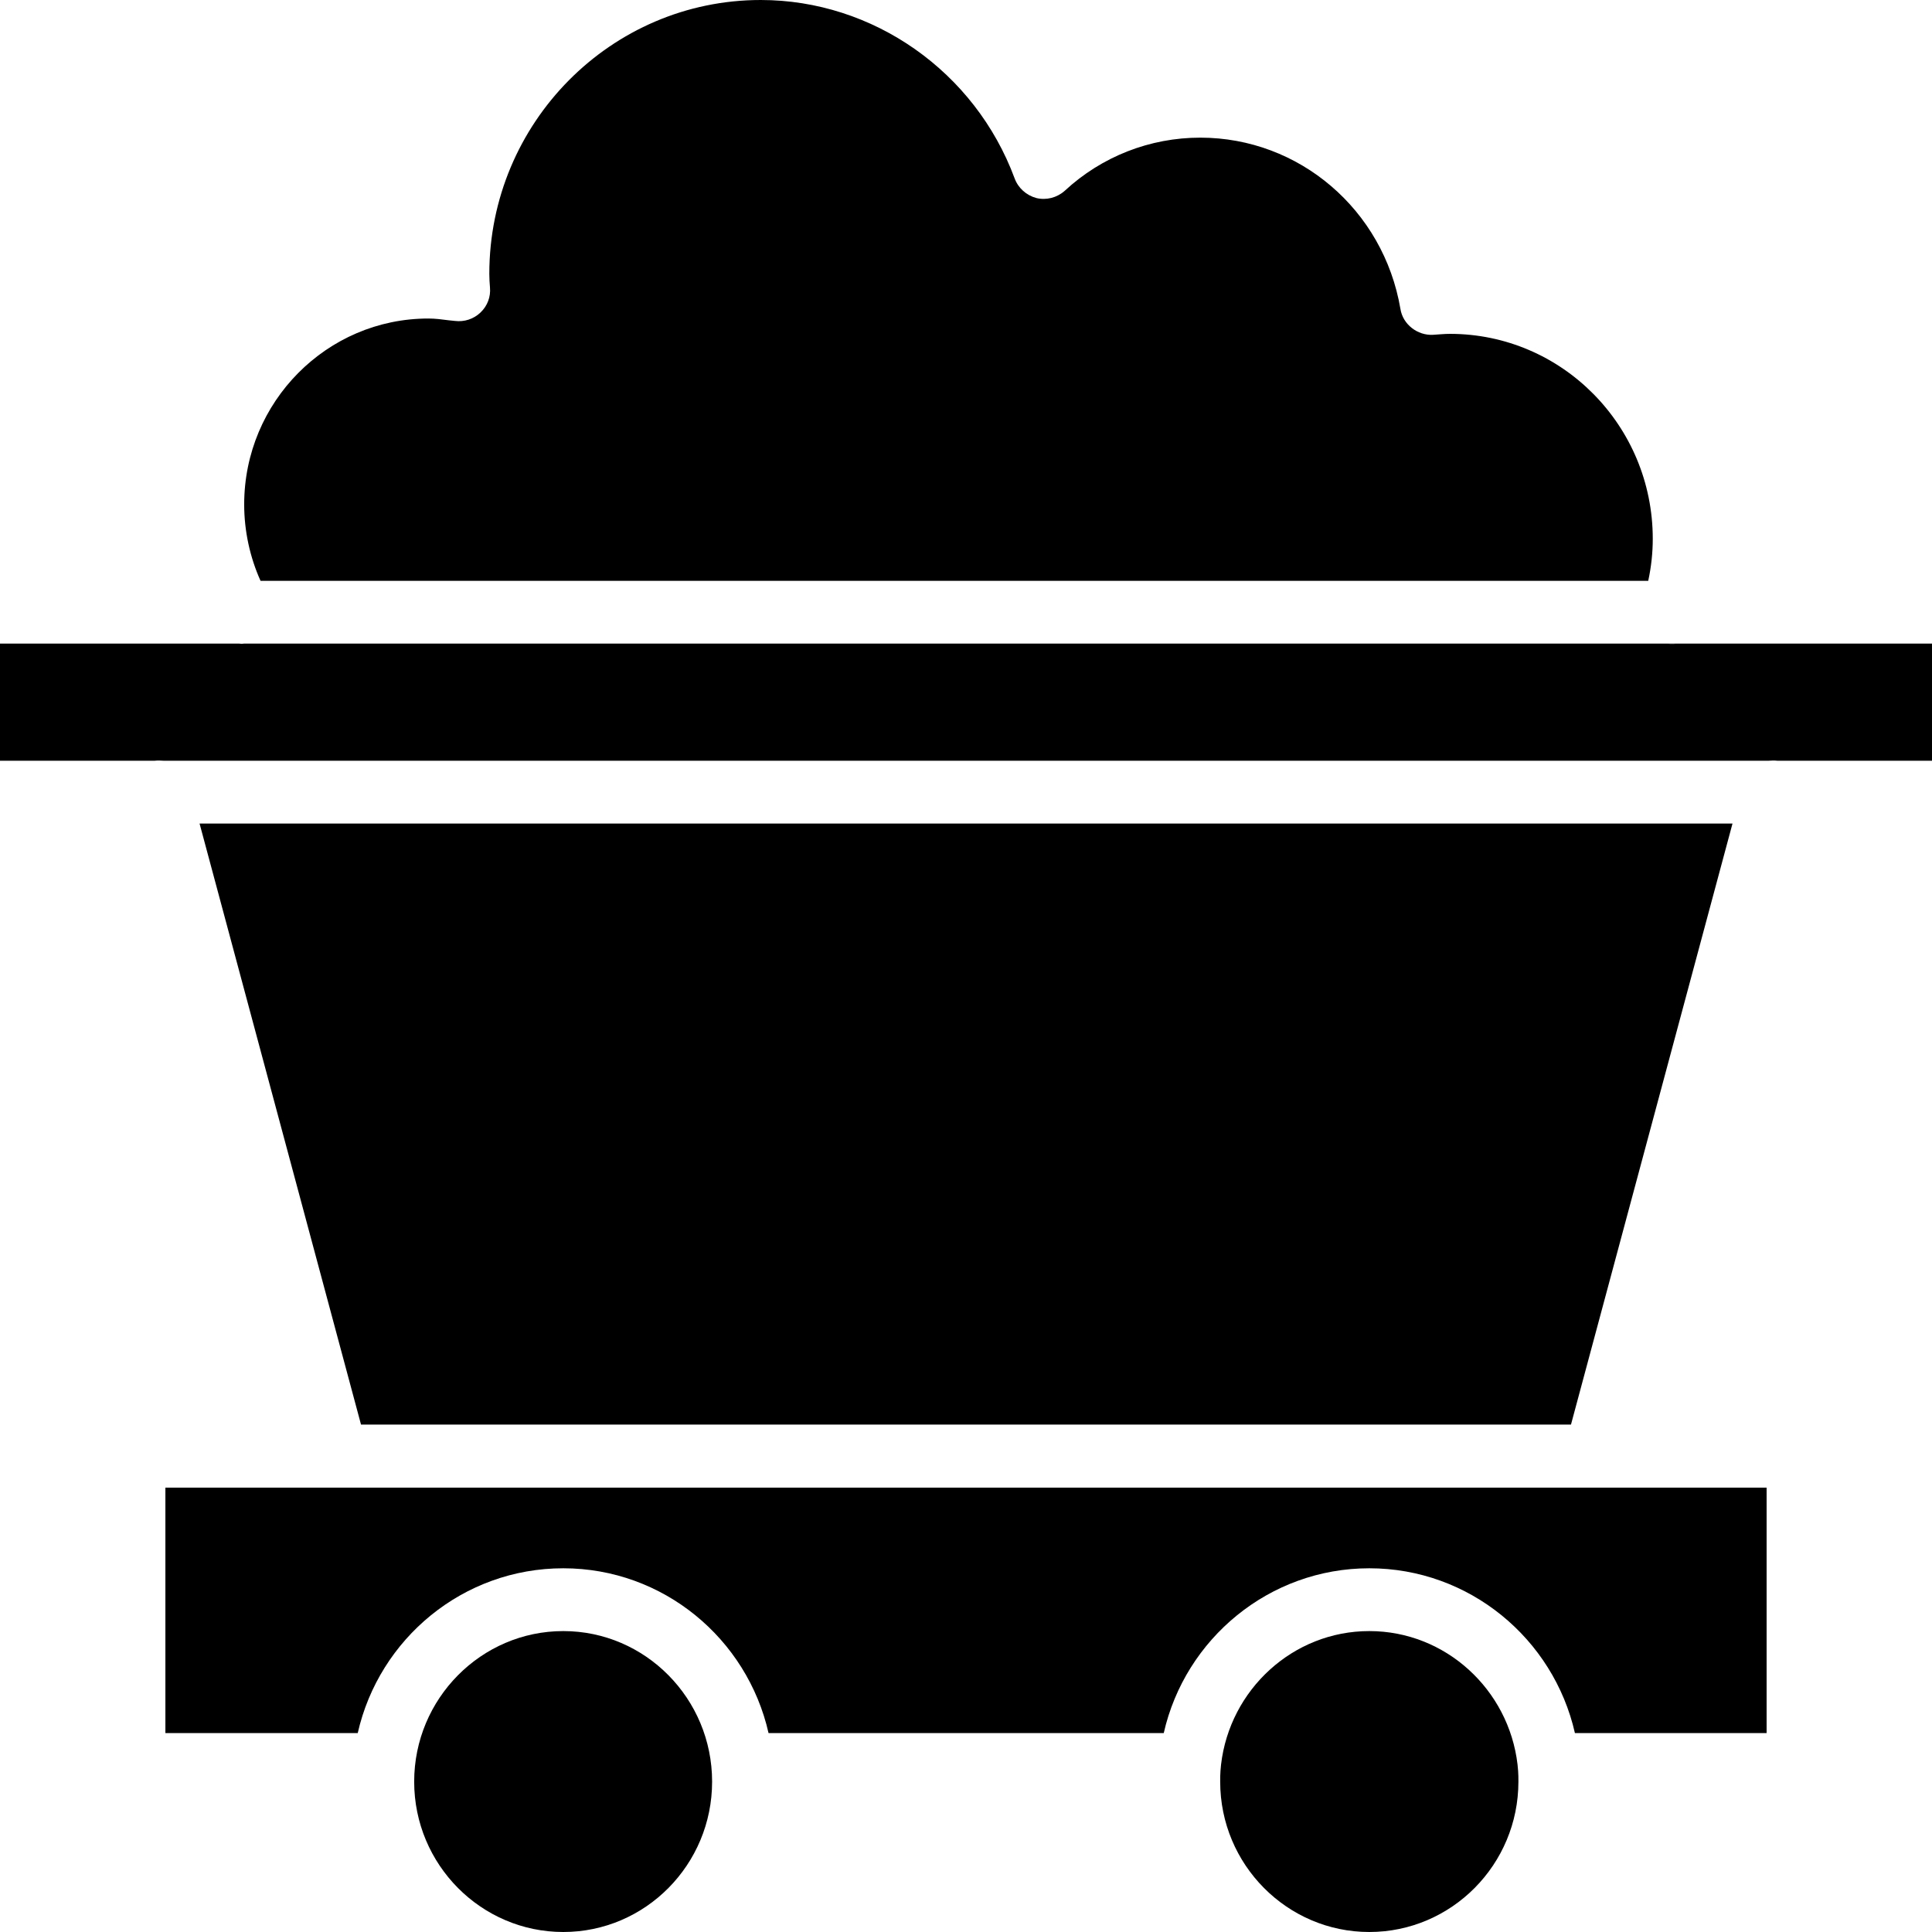
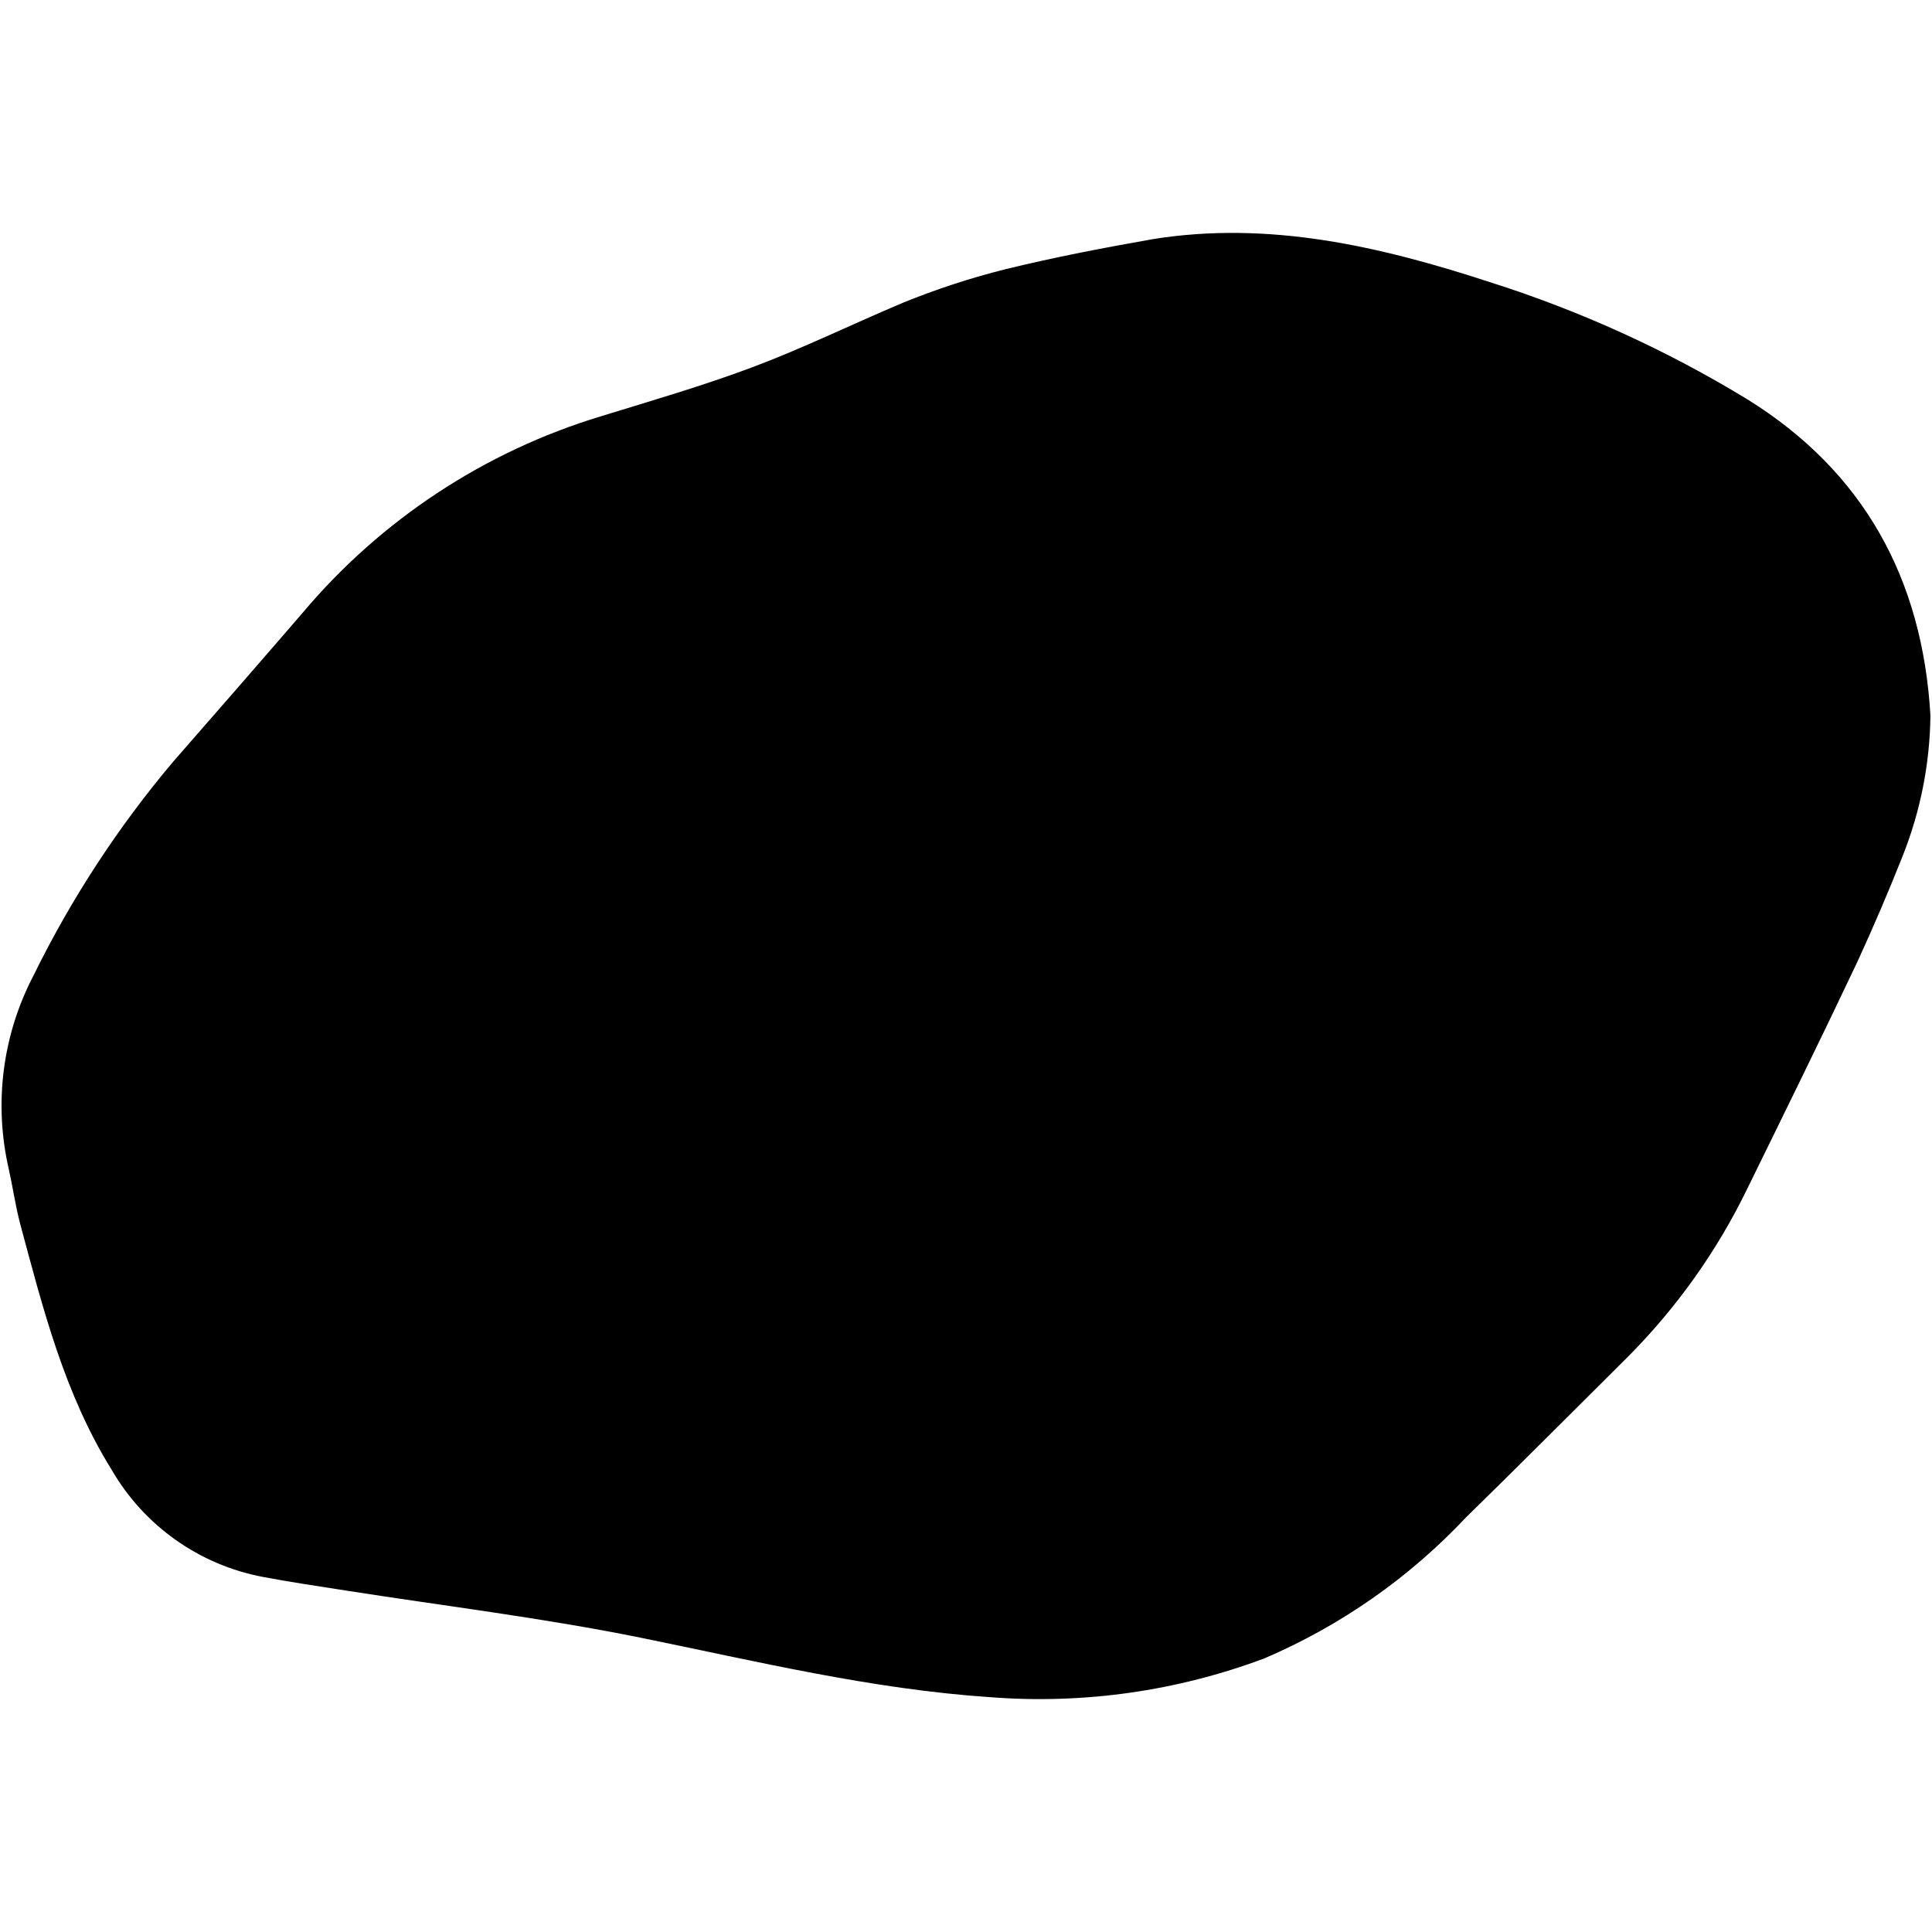
- <svg xmlns="http://www.w3.org/2000/svg" width="26.458" height="26.458" viewBox="0 0 26.458 26.458" version="1.1" id="svg1">
+ <svg xmlns="http://www.w3.org/2000/svg" width="90" height="90" viewBox="0 0 90 90" version="1.1" id="svg1">
  <defs id="defs1" />
-   <path d="M 9.752 24.399 C 9.752 25.536 8.838 26.458 7.714 26.458 C 6.59 26.458 5.672 25.536 5.672 24.399 C 5.672 23.263 6.59 22.337 7.714 22.337 C 8.838 22.337 9.752 23.263 9.752 24.399 Z" id="path1" style="fill:#000000" />
-   <path d="M 20.794 24.399 C 20.794 25.536 19.877 26.458 18.752 26.458 C 17.628 26.458 16.71 25.536 16.71 24.399 C 16.71 24.346 16.71 24.3 16.714 24.251 C 16.718 24.222 16.718 24.193 16.722 24.164 C 16.842 23.139 17.706 22.337 18.752 22.337 C 19.798 22.337 20.662 23.139 20.782 24.164 C 20.786 24.193 20.786 24.222 20.79 24.251 C 20.794 24.3 20.794 24.346 20.794 24.399 Z" id="path2" style="fill:#000000" />
-   <path d="M 24.193 20.373 L 24.193 23.734 L 21.568 23.734 C 21.274 22.44 20.121 21.477 18.752 21.477 C 17.384 21.477 16.23 22.44 15.937 23.734 L 10.525 23.734 C 10.232 22.44 9.082 21.477 7.714 21.477 C 6.342 21.477 5.192 22.44 4.899 23.734 L 2.265 23.734 L 2.265 20.373 Z" id="path3" style="fill:#000000" />
-   <path d="M 26.458 8.814 L 26.458 10.418 L 24.341 10.418 C 24.304 10.414 24.259 10.414 24.218 10.418 L 2.241 10.418 C 2.199 10.414 2.154 10.414 2.117 10.418 L -5e-10 10.418 L -5e-10 8.814 L 3.278 8.814 C 3.299 8.818 3.32 8.818 3.34 8.814 L 22.829 8.814 C 22.853 8.818 22.874 8.818 22.899 8.818 C 22.919 8.818 22.94 8.818 22.969 8.814 Z" id="path4" style="fill:#000000" />
-   <path d="M 23.726 11.278 L 21.514 19.509 L 4.944 19.509 L 2.733 11.278 Z" id="path5" style="fill:#000000" />
-   <path d="M 22.634 7.379 C 22.634 7.57 22.613 7.764 22.572 7.954 L 3.568 7.954 C 3.423 7.632 3.344 7.272 3.344 6.908 C 3.344 5.503 4.477 4.362 5.866 4.362 C 5.961 4.362 6.052 4.374 6.143 4.386 L 6.23 4.395 C 6.358 4.411 6.486 4.37 6.581 4.279 C 6.676 4.188 6.722 4.064 6.71 3.936 C 6.705 3.874 6.701 3.816 6.701 3.75 C 6.701 1.683 8.367 -6e-11 10.418 -6e-11 C 11.956 -6e-11 13.353 0.98 13.895 2.443 C 13.944 2.576 14.056 2.675 14.192 2.712 C 14.329 2.745 14.474 2.708 14.581 2.613 C 15.09 2.141 15.751 1.885 16.437 1.885 C 17.793 1.885 18.947 2.873 19.178 4.229 C 19.211 4.444 19.414 4.597 19.625 4.585 C 19.703 4.581 19.777 4.572 19.856 4.572 C 21.39 4.572 22.634 5.829 22.634 7.379 Z" id="path6" style="fill:#000000" />
-   <path d="M 22.969 8.814 C 22.944 8.818 22.923 8.818 22.899 8.818 C 22.878 8.818 22.857 8.818 22.828 8.814 Z" id="path7" style="fill:#000000" />
+   <path d="M 89.927 33.331 C 89.901 35.578 89.46 37.802 88.627 39.891 C 87.961 41.571 87.254 43.221 86.507 44.841 C 84.837 48.371 83.127 51.841 81.397 55.371 C 79.986 58.279 78.1 60.931 75.817 63.221 C 73.307 65.711 70.817 68.221 68.287 70.691 C 65.646 73.5 62.452 75.733 58.907 77.251 C 54.831 78.781 50.468 79.399 46.127 79.061 C 40.607 78.691 35.247 77.391 29.847 76.291 C 25.307 75.371 20.687 74.811 16.097 74.091 C 14.817 73.891 13.527 73.701 12.257 73.461 C 9.287 72.903 6.709 71.077 5.197 68.461 C 2.997 64.921 1.997 60.941 0.937 57.001 C 0.717 56.161 0.597 55.301 0.407 54.451 C -0.294 51.409 0.114 48.218 1.557 45.451 C 3.314 41.87 5.504 38.518 8.077 35.471 C 10.077 33.181 12.077 30.891 14.077 28.571 C 17.728 24.225 22.565 21.035 27.997 19.391 C 30.367 18.661 32.747 17.971 35.067 17.101 C 37.387 16.231 39.697 15.101 42.067 14.101 C 43.606 13.475 45.187 12.957 46.797 12.551 C 49.077 11.991 51.377 11.551 53.697 11.141 C 59.107 10.271 64.287 11.471 69.397 13.141 C 73.602 14.473 77.631 16.306 81.397 18.601 C 86.827 21.971 89.557 26.971 89.927 33.331 Z" id="path1" style="fill:#000000" />
</svg>
